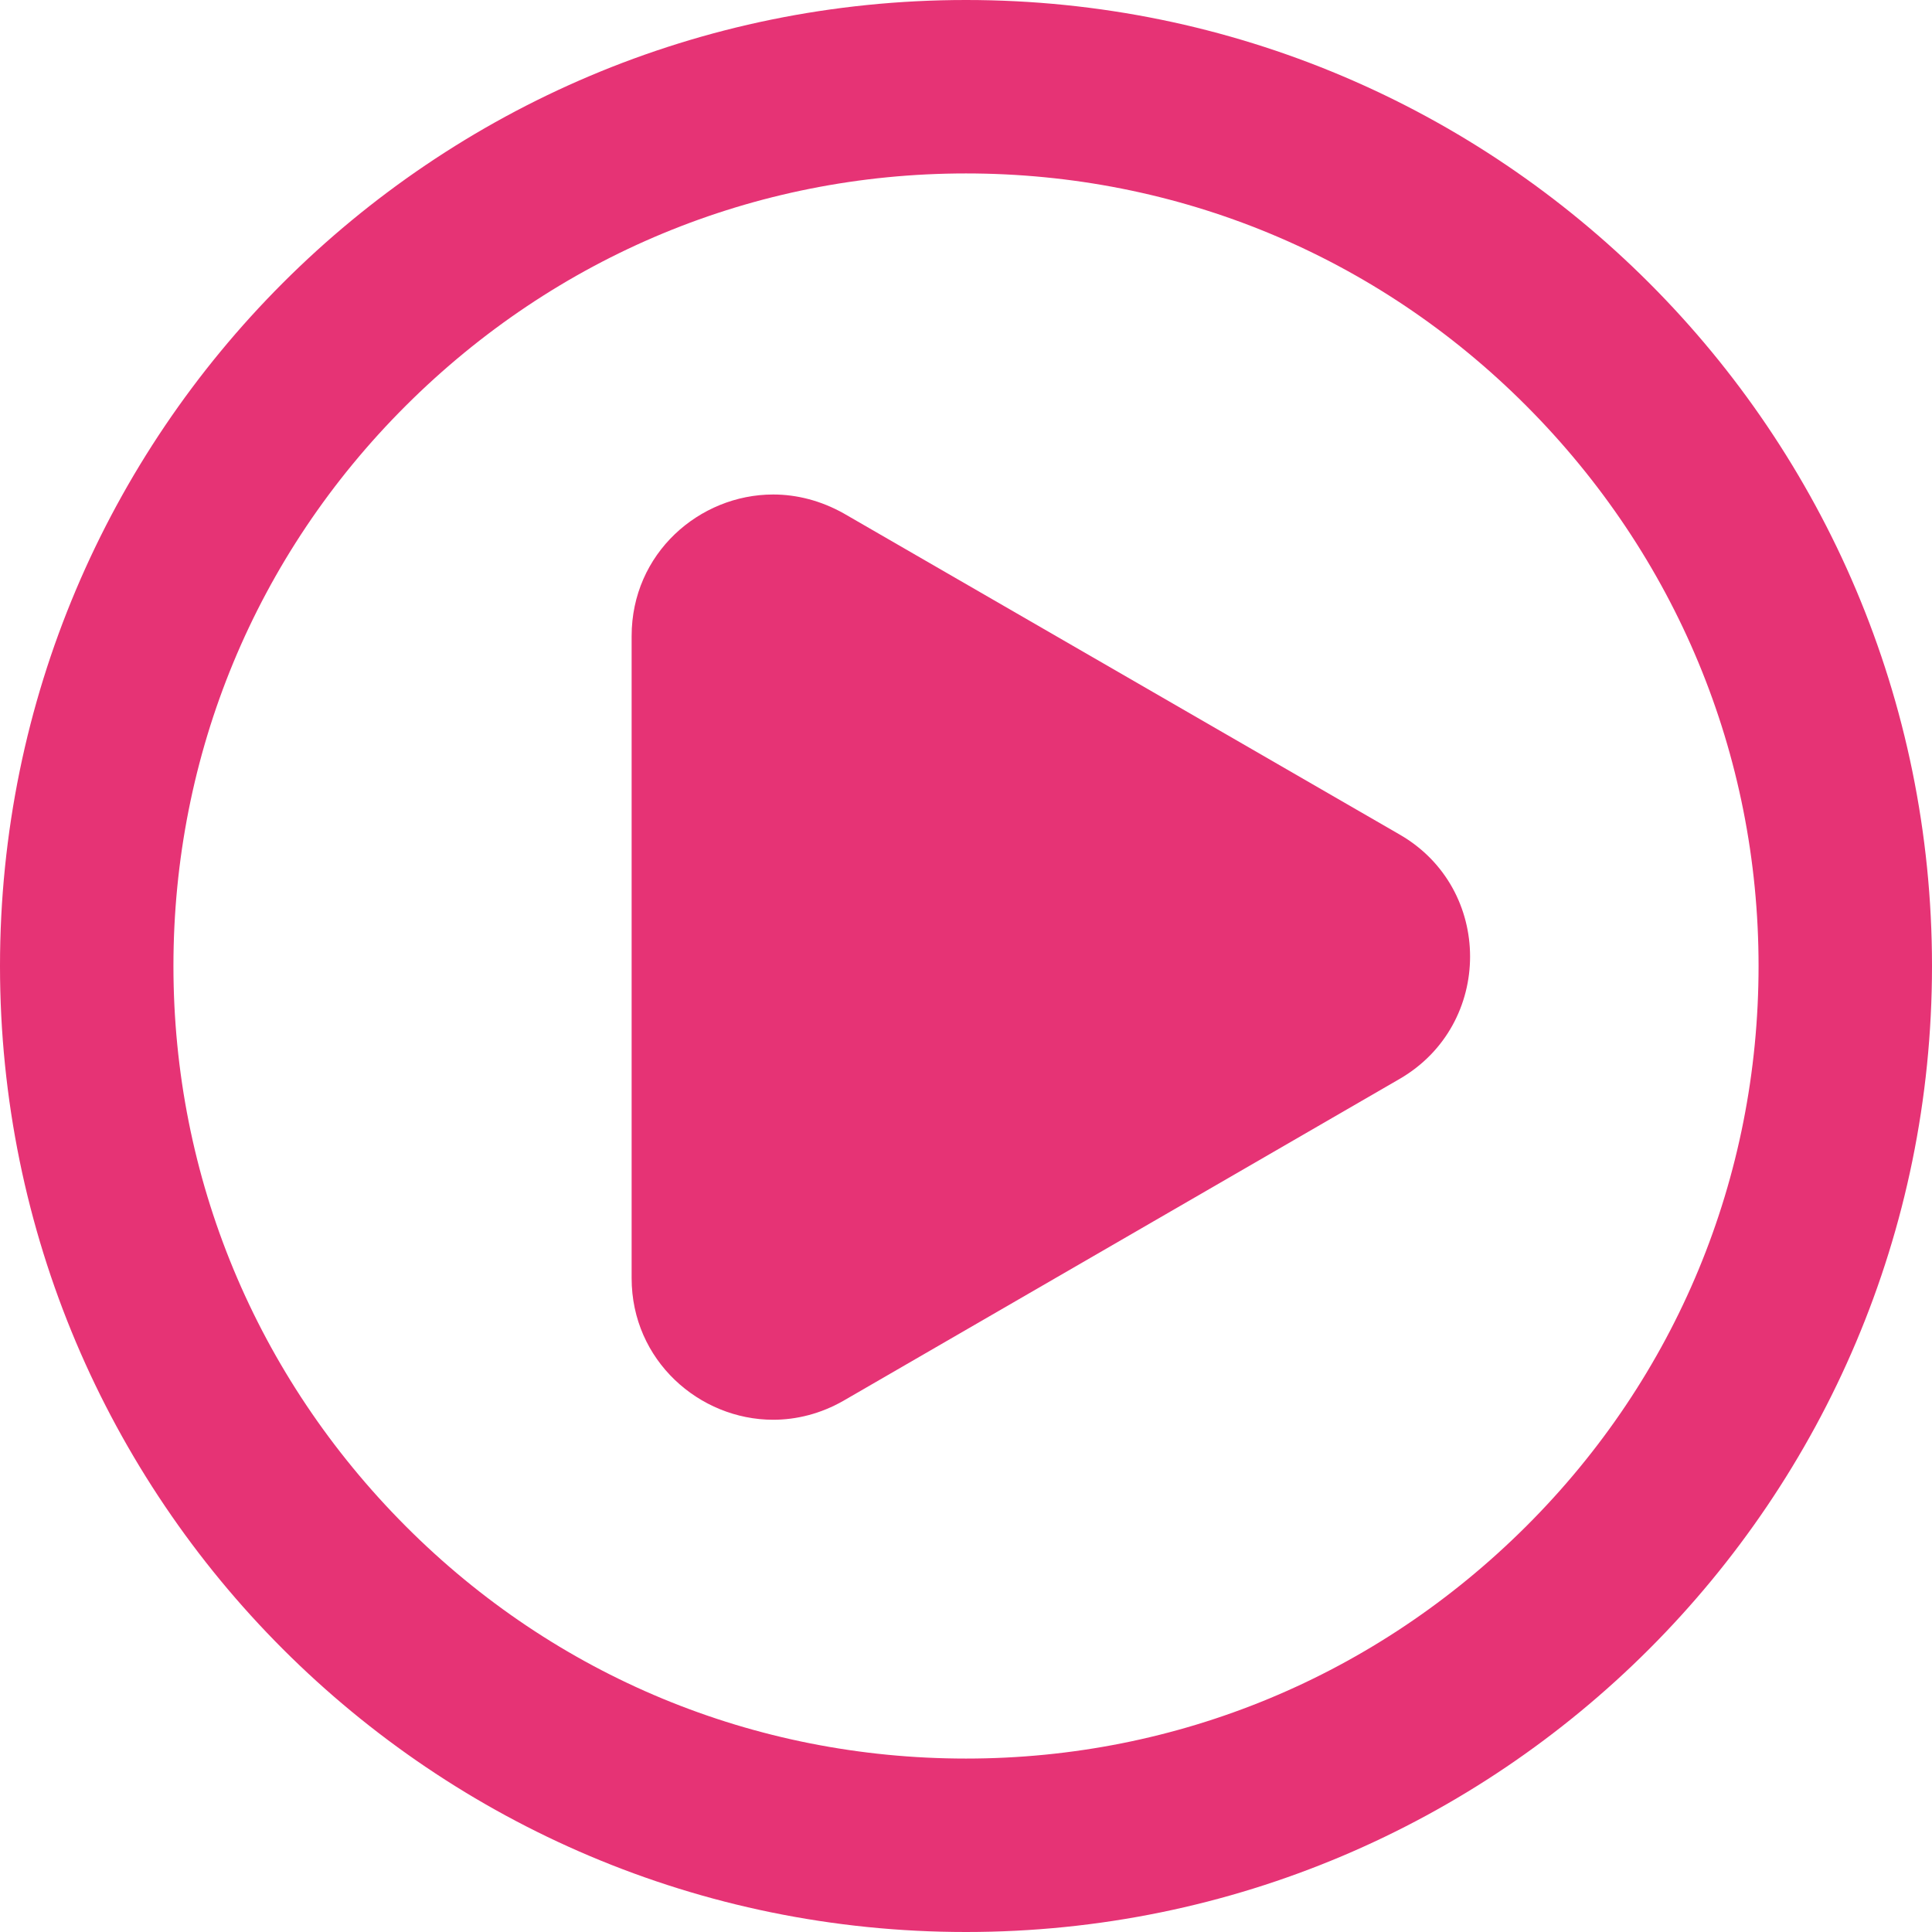
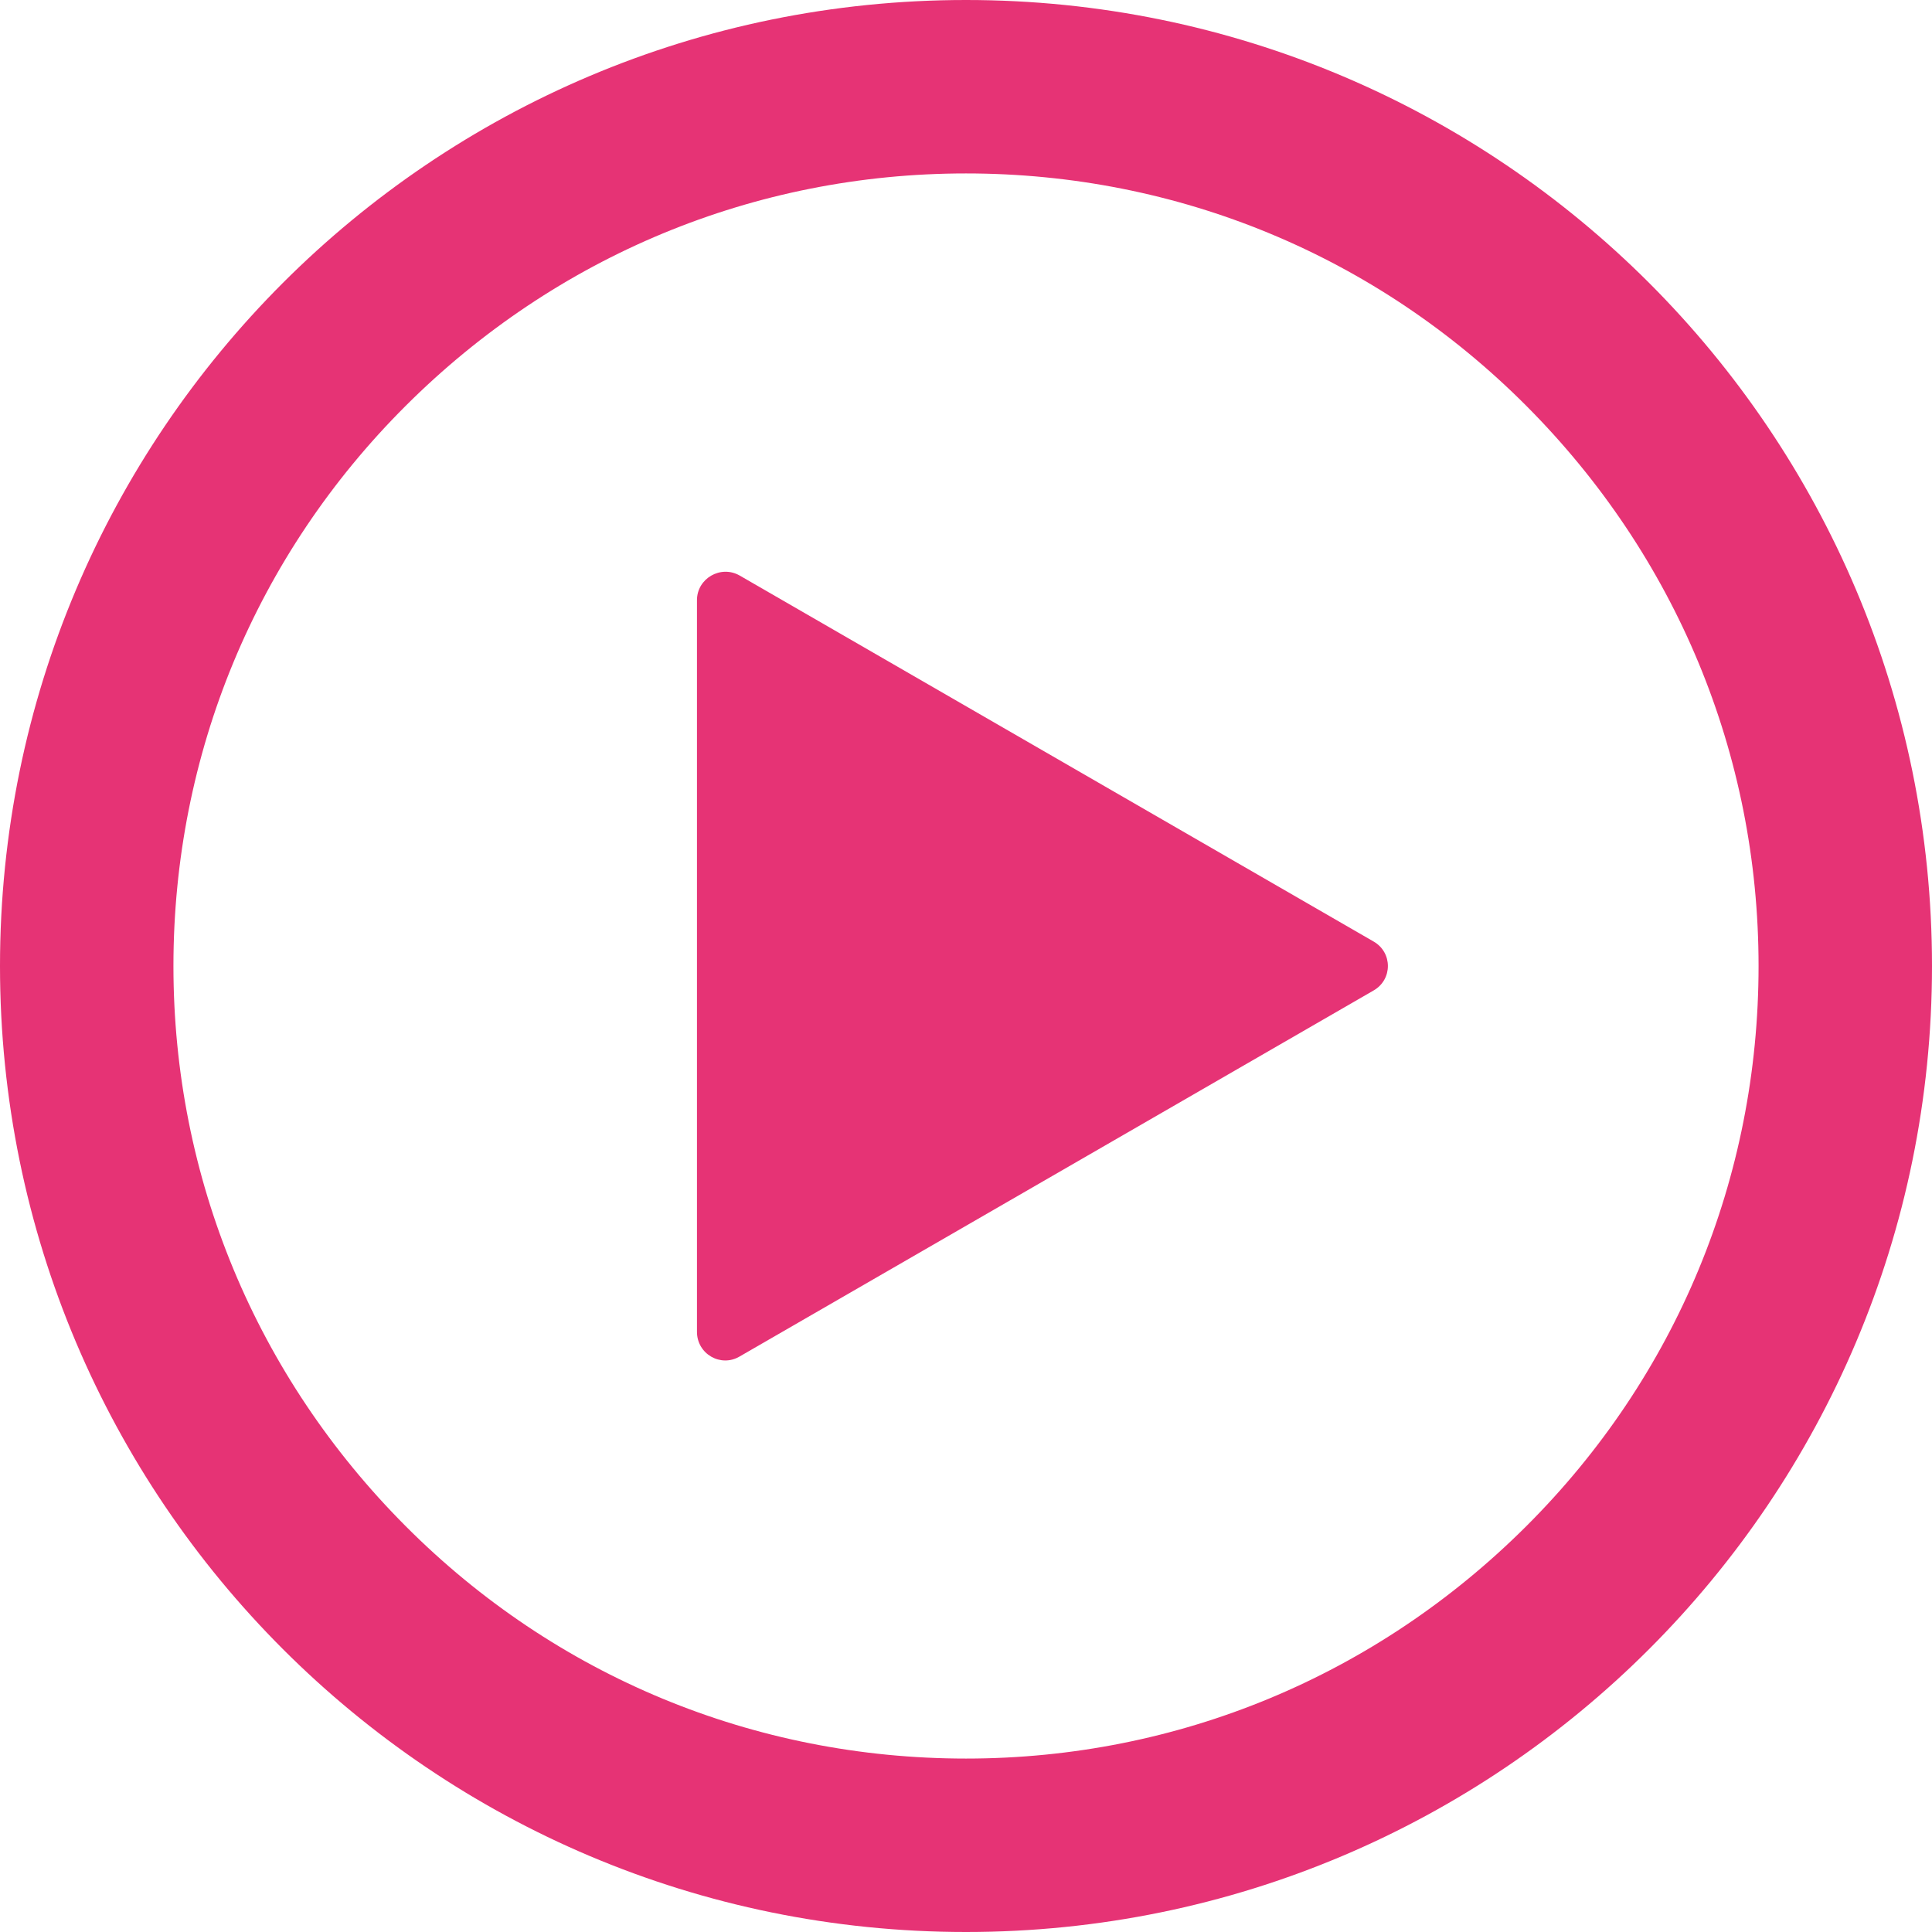
<svg xmlns="http://www.w3.org/2000/svg" version="1.1" id="Layer_1" x="0px" y="0px" viewBox="0 0 479 479" style="enable-background:new 0 0 479 479;" xml:space="preserve">
  <style type="text/css">
	.st0{fill:#E63375;}
</style>
  <g>
    <path class="st0" d="M239.5,43c52.5,0,101.8,20.4,138.9,57.6S436,187,436,239.5s-20.4,101.8-57.6,138.9S292,436,239.5,436   s-101.8-20.4-138.9-57.6S43,292,43,239.5s20.4-101.8,57.6-138.9S187,43,239.5,43 M239.5,0C107.2,0,0,107.2,0,239.5   S107.2,479,239.5,479S479,371.8,479,239.5S371.8,0,239.5,0L239.5,0z" />
  </g>
-   <g>
-     <path class="st0" d="M191.7,330.3c-6.5,0-13.6-5.2-13.6-13.6V157.6c0-8.4,7-13.6,13.6-13.6c2.3,0,4.6,0.6,6.7,1.9l137.8,79.6   c6.1,3.5,6.8,9.3,6.8,11.7s-0.7,8.2-6.8,11.7l-137.8,79.6C196.3,329.7,194,330.3,191.7,330.3z" />
-     <path class="st0" d="M199.7,171.5l113.8,65.7l-113.8,65.7V171.5 M191.7,122.6c-18.3,0-35.1,14.6-35.1,35.1v159.2   c0,20.4,16.8,35.1,35.1,35.1c5.8,0,11.8-1.5,17.4-4.7L347,267.5c23.3-13.5,23.3-47.2,0-60.6l-137.8-79.6   C203.5,124.1,197.5,122.6,191.7,122.6L191.7,122.6z" />
-   </g>
+   <path class="st0" d="M340.5,233.4l-157.1-90.7c-4.7-2.7-10.6,0.7-10.6,6.1v181.4c0,5.5,5.9,8.9,10.6,6.1l157.1-90.7  C345.3,242.9,345.3,236.1,340.5,233.4z" />
</svg>
